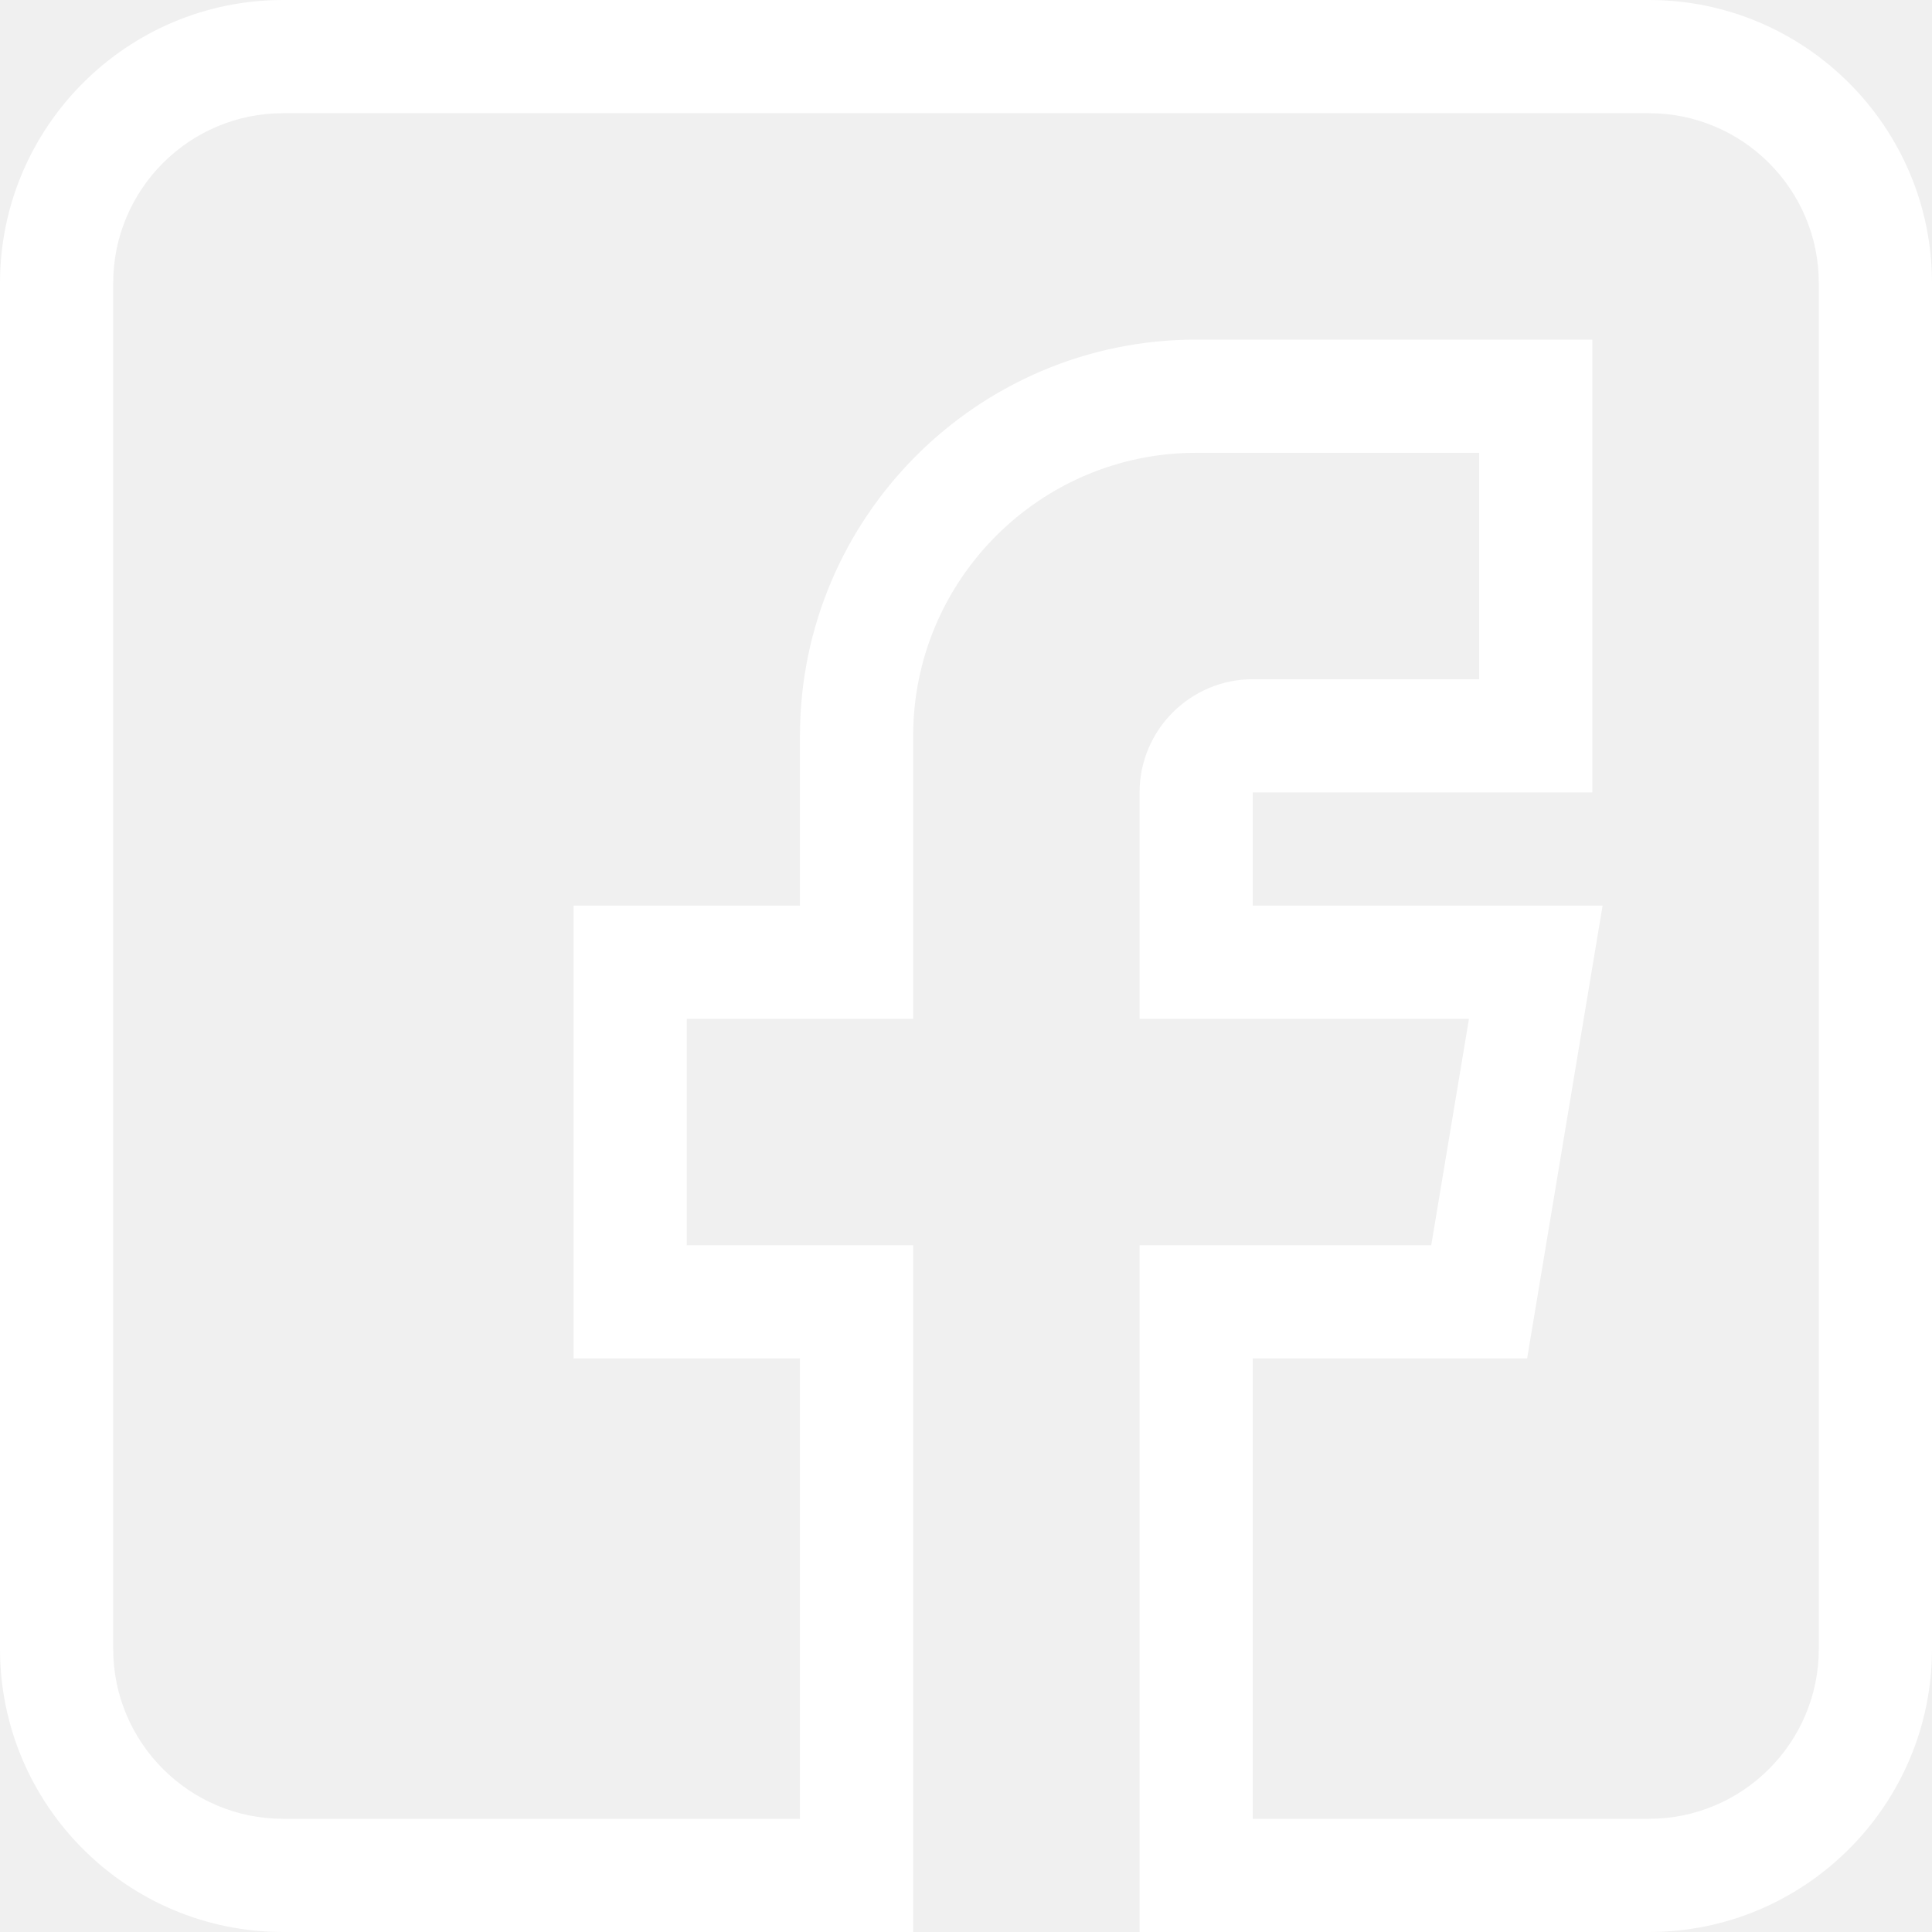
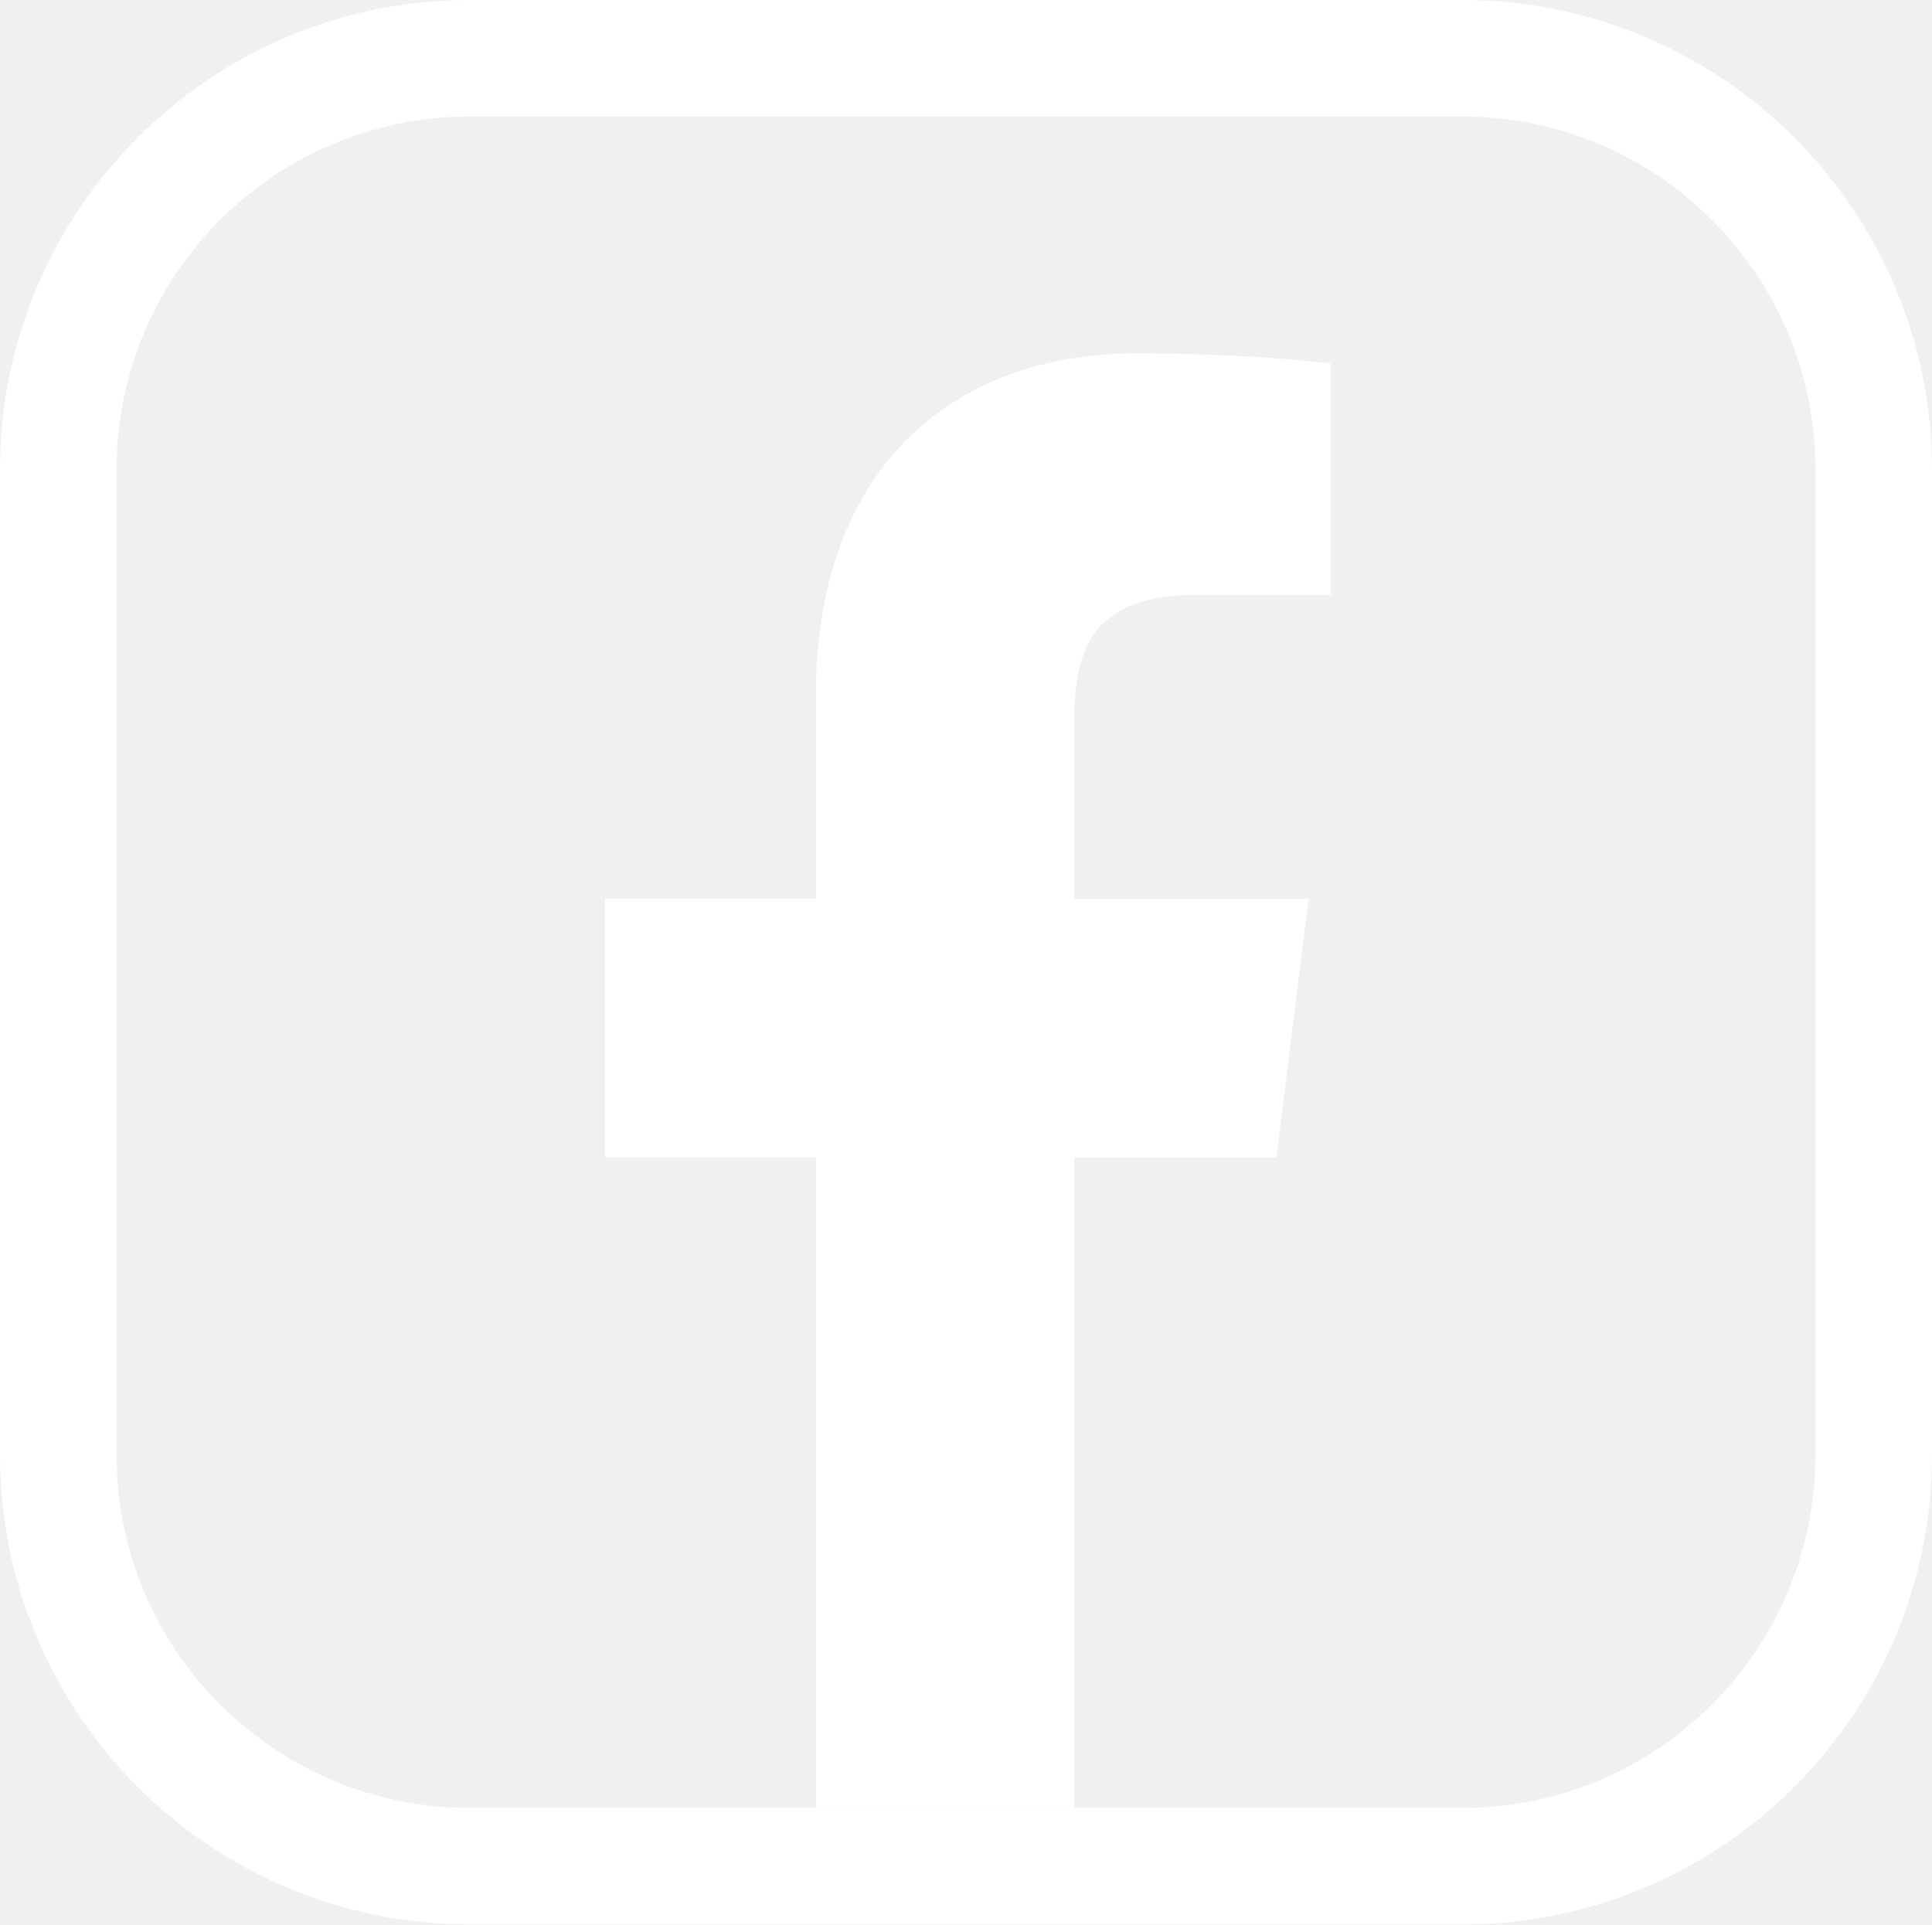
- <svg xmlns="http://www.w3.org/2000/svg" width="512" height="512" viewBox="0 0 512 512" fill="none">
-   <path d="M75 512H242V330H182V270H242V195C242 153.645 275.645 120 317 120H392V180H332C315.457 180 302 193.457 302 210V270H389.293L379.293 330H302V512H437C478.355 512 512 478.355 512 437V75C512 33.645 478.355 0 437 0H75C33.645 0 0 33.645 0 75V437C0 478.355 33.645 512 75 512ZM30 75C30 50.188 50.188 30 75 30H437C461.812 30 482 50.188 482 75V437C482 461.812 461.812 482 437 482H332V360H404.707L424.707 240H332V210H422V90H317C259.102 90 212 137.102 212 195V240H152V360H212V482H75C50.188 482 30 461.812 30 437V75Z" fill="white" />
+ <svg xmlns="http://www.w3.org/2000/svg" width="514" height="512" viewBox="0 0 514 512" fill="none">
+   <path d="M318.764 158.258H354V96.725C347.921 95.887 327.014 94 302.666 94C251.863 94 217.062 126.04 217.062 184.929V239.125H161V307.914H217.062V481H285.796V307.93H339.591L348.13 239.141H285.78V191.75C285.796 171.868 291.135 158.258 318.764 158.258V158.258Z" fill="white" />
+   <rect x="15.5" y="15.5" width="483" height="481" rx="109.5" stroke="white" stroke-width="31" />
</svg>
